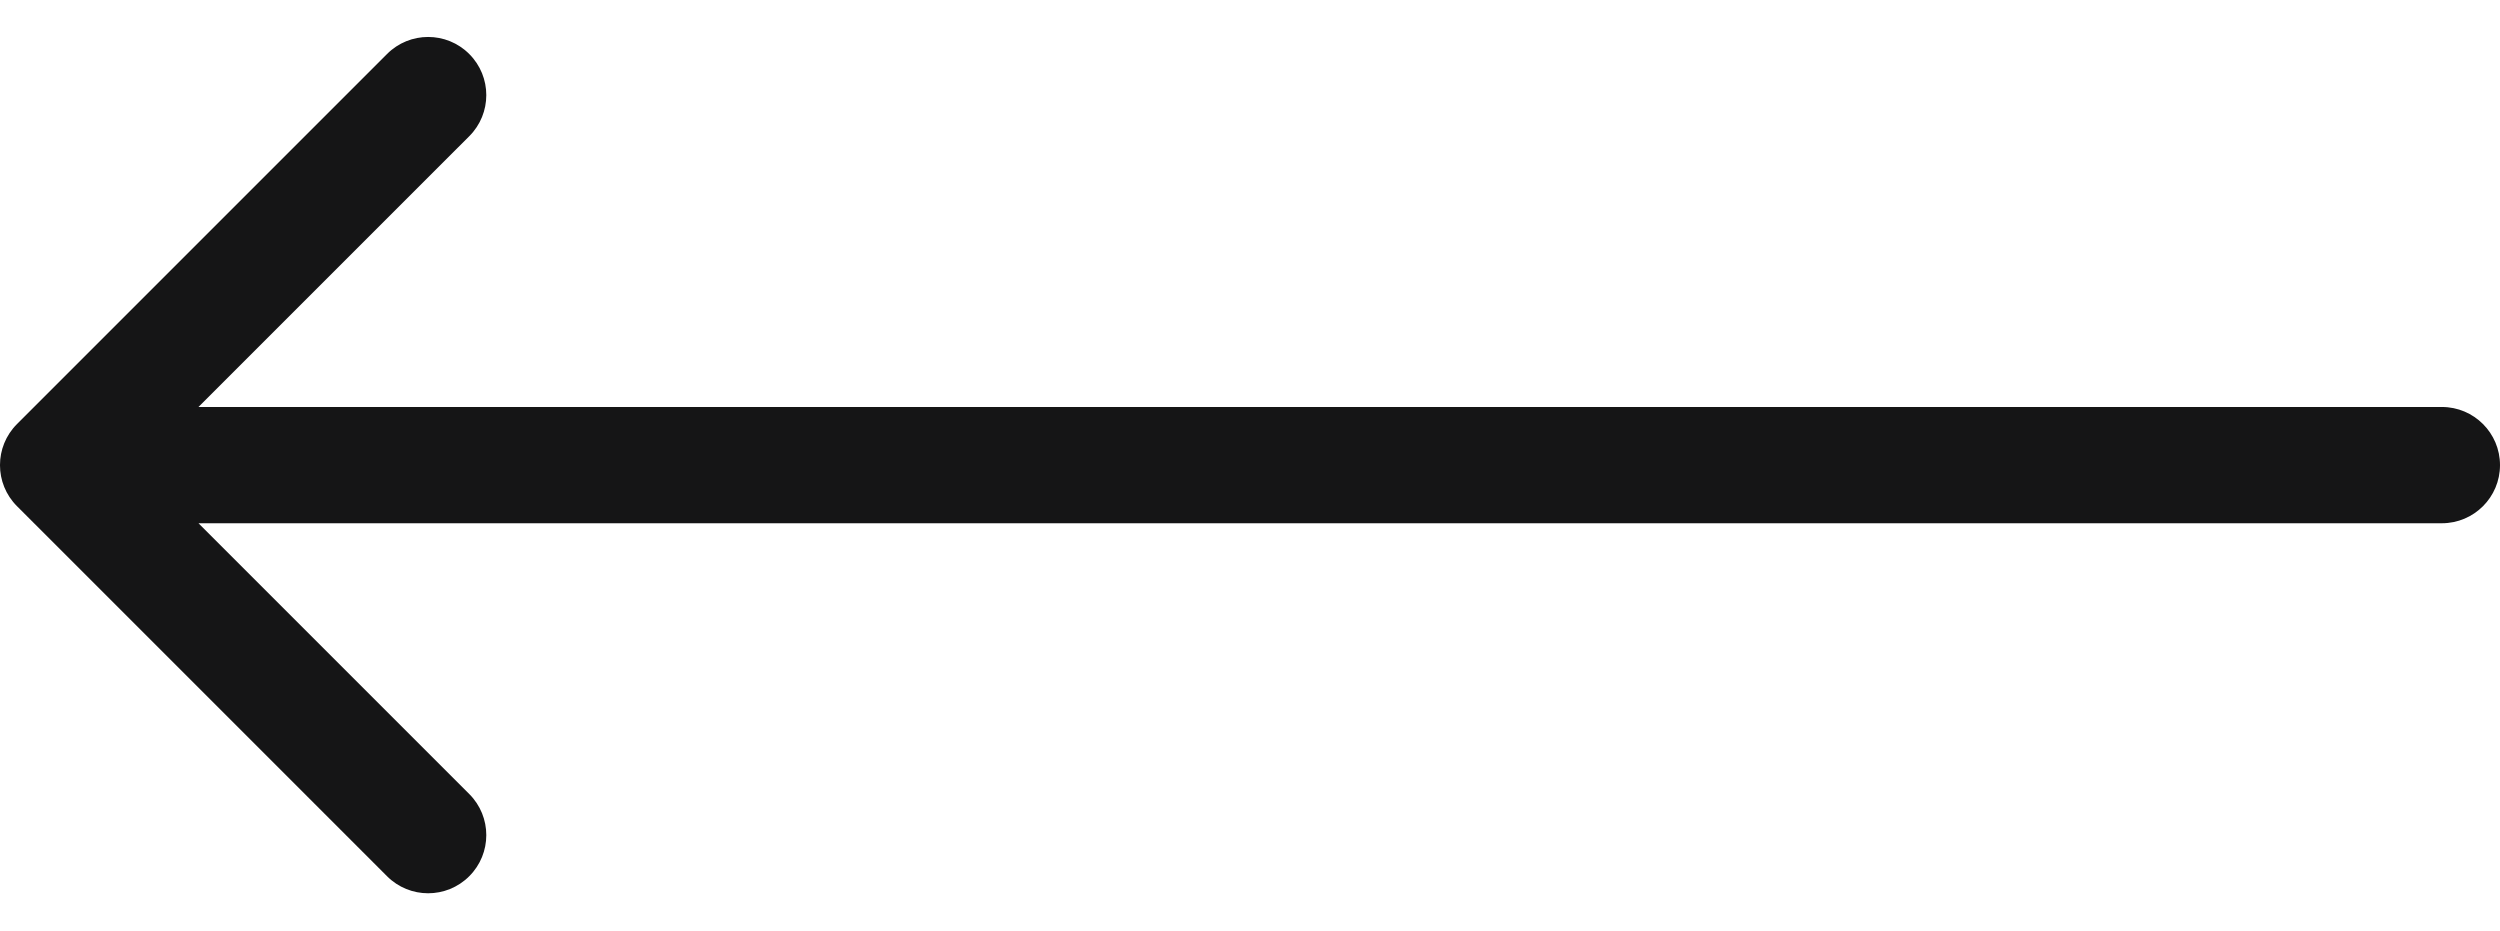
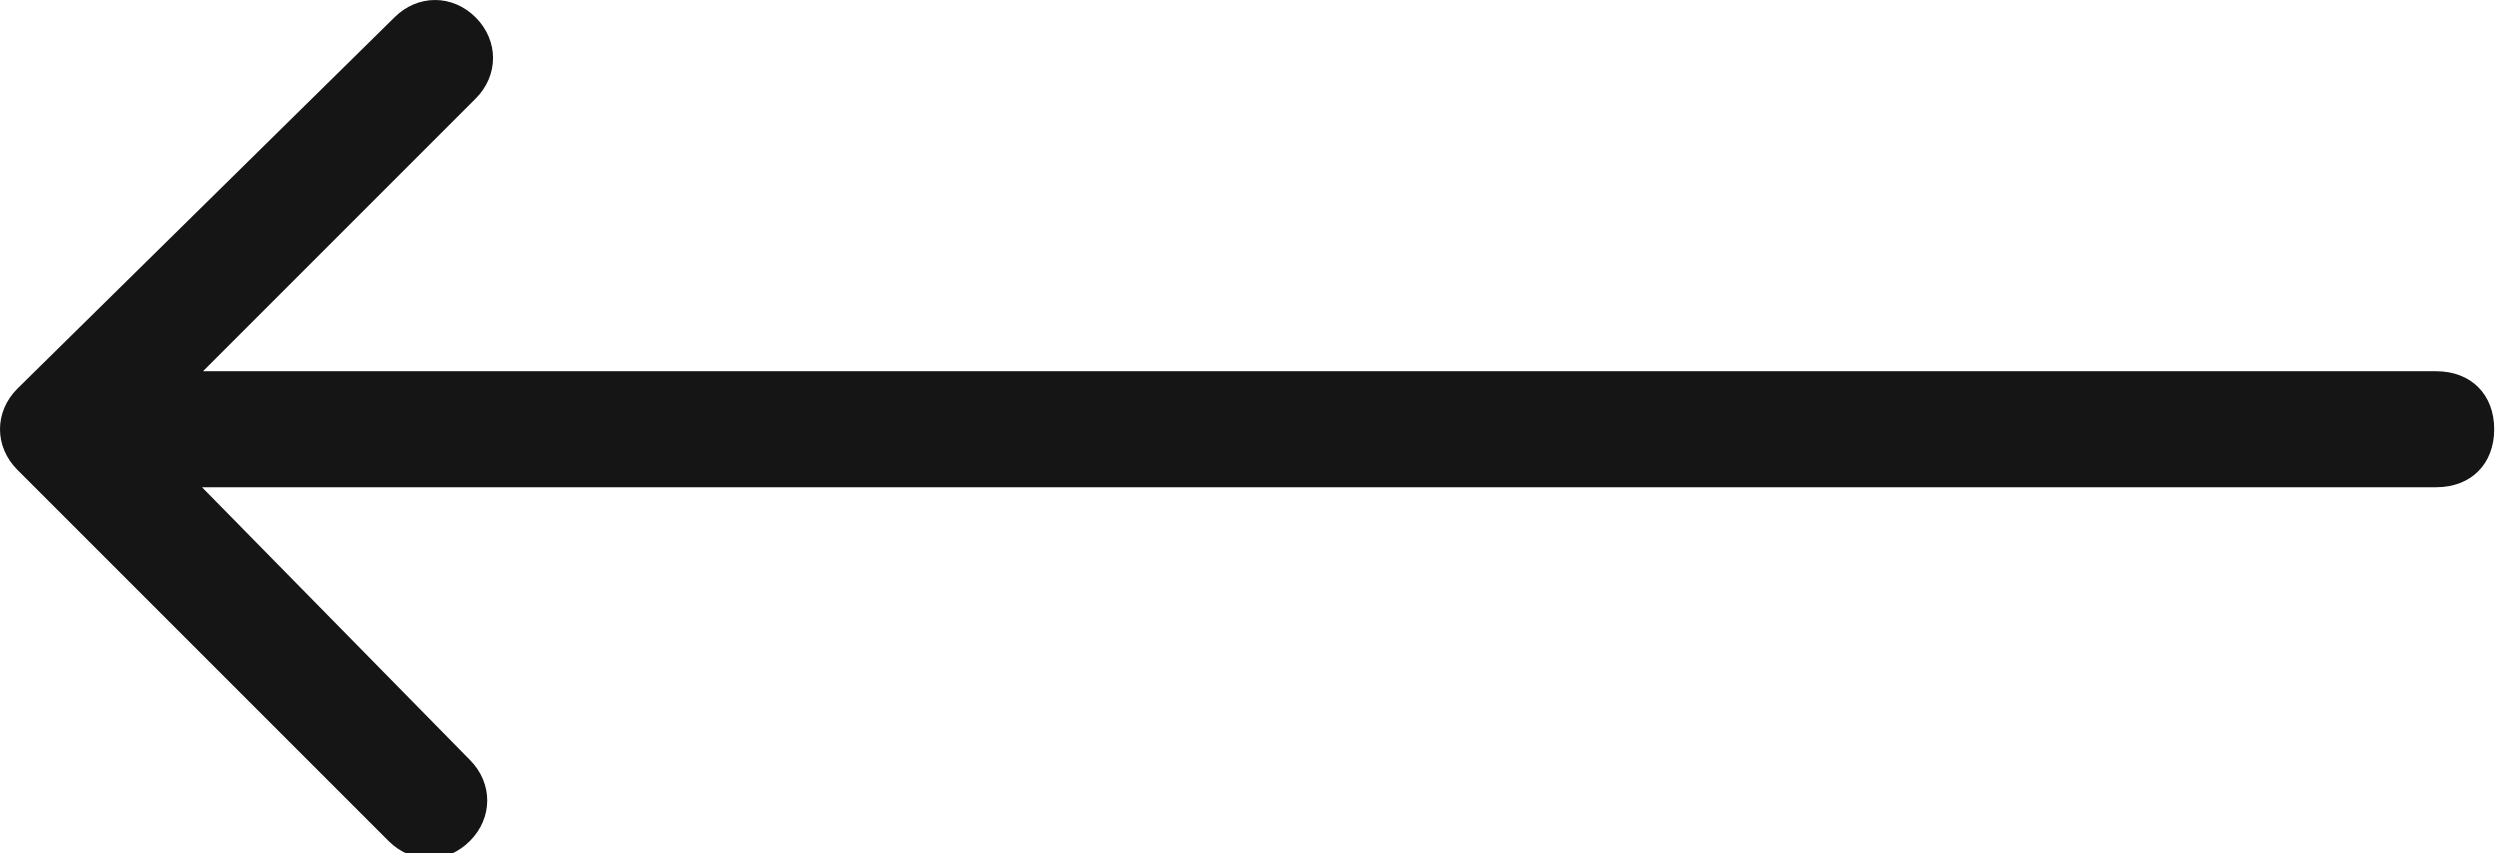
- <svg xmlns="http://www.w3.org/2000/svg" width="43" height="16" viewBox="0 0 43 16" fill="none">
-   <path d="M42 9C42.552 9 43 8.552 43 8C43 7.448 42.552 7 42 7L42 9ZM0.293 7.293C-0.098 7.683 -0.098 8.317 0.293 8.707L6.657 15.071C7.047 15.462 7.681 15.462 8.071 15.071C8.462 14.681 8.462 14.047 8.071 13.657L2.414 8L8.071 2.343C8.462 1.953 8.462 1.319 8.071 0.929C7.681 0.538 7.047 0.538 6.657 0.929L0.293 7.293ZM42 7L1 7L1 9L42 9L42 7Z" fill="#151516" />
+ <svg xmlns="http://www.w3.org/2000/svg" version="1.1" id="Layer_1" x="0px" y="0px" viewBox="0 0 43.1 14.7" style="enable-background:new 0 0 43.1 14.7;" xml:space="preserve">
+   <style type="text/css">
+ 	.st0{fill:#151516;}
+ </style>
+   <path class="st0" d="M42,8.4c0.6,0,1-0.4,1-1s-0.4-1-1-1V8.4z M0.3,6.7c-0.4,0.4-0.4,1,0,1.4l6.4,6.4c0.4,0.4,1,0.4,1.4,0  c0.4-0.4,0.4-1,0-1.4L2.5,7.4l5.7-5.7c0.4-0.4,0.4-1,0-1.4c-0.4-0.4-1-0.4-1.4,0L0.3,6.7z M42,6.4H1v2h41V6.4z" />
</svg>
